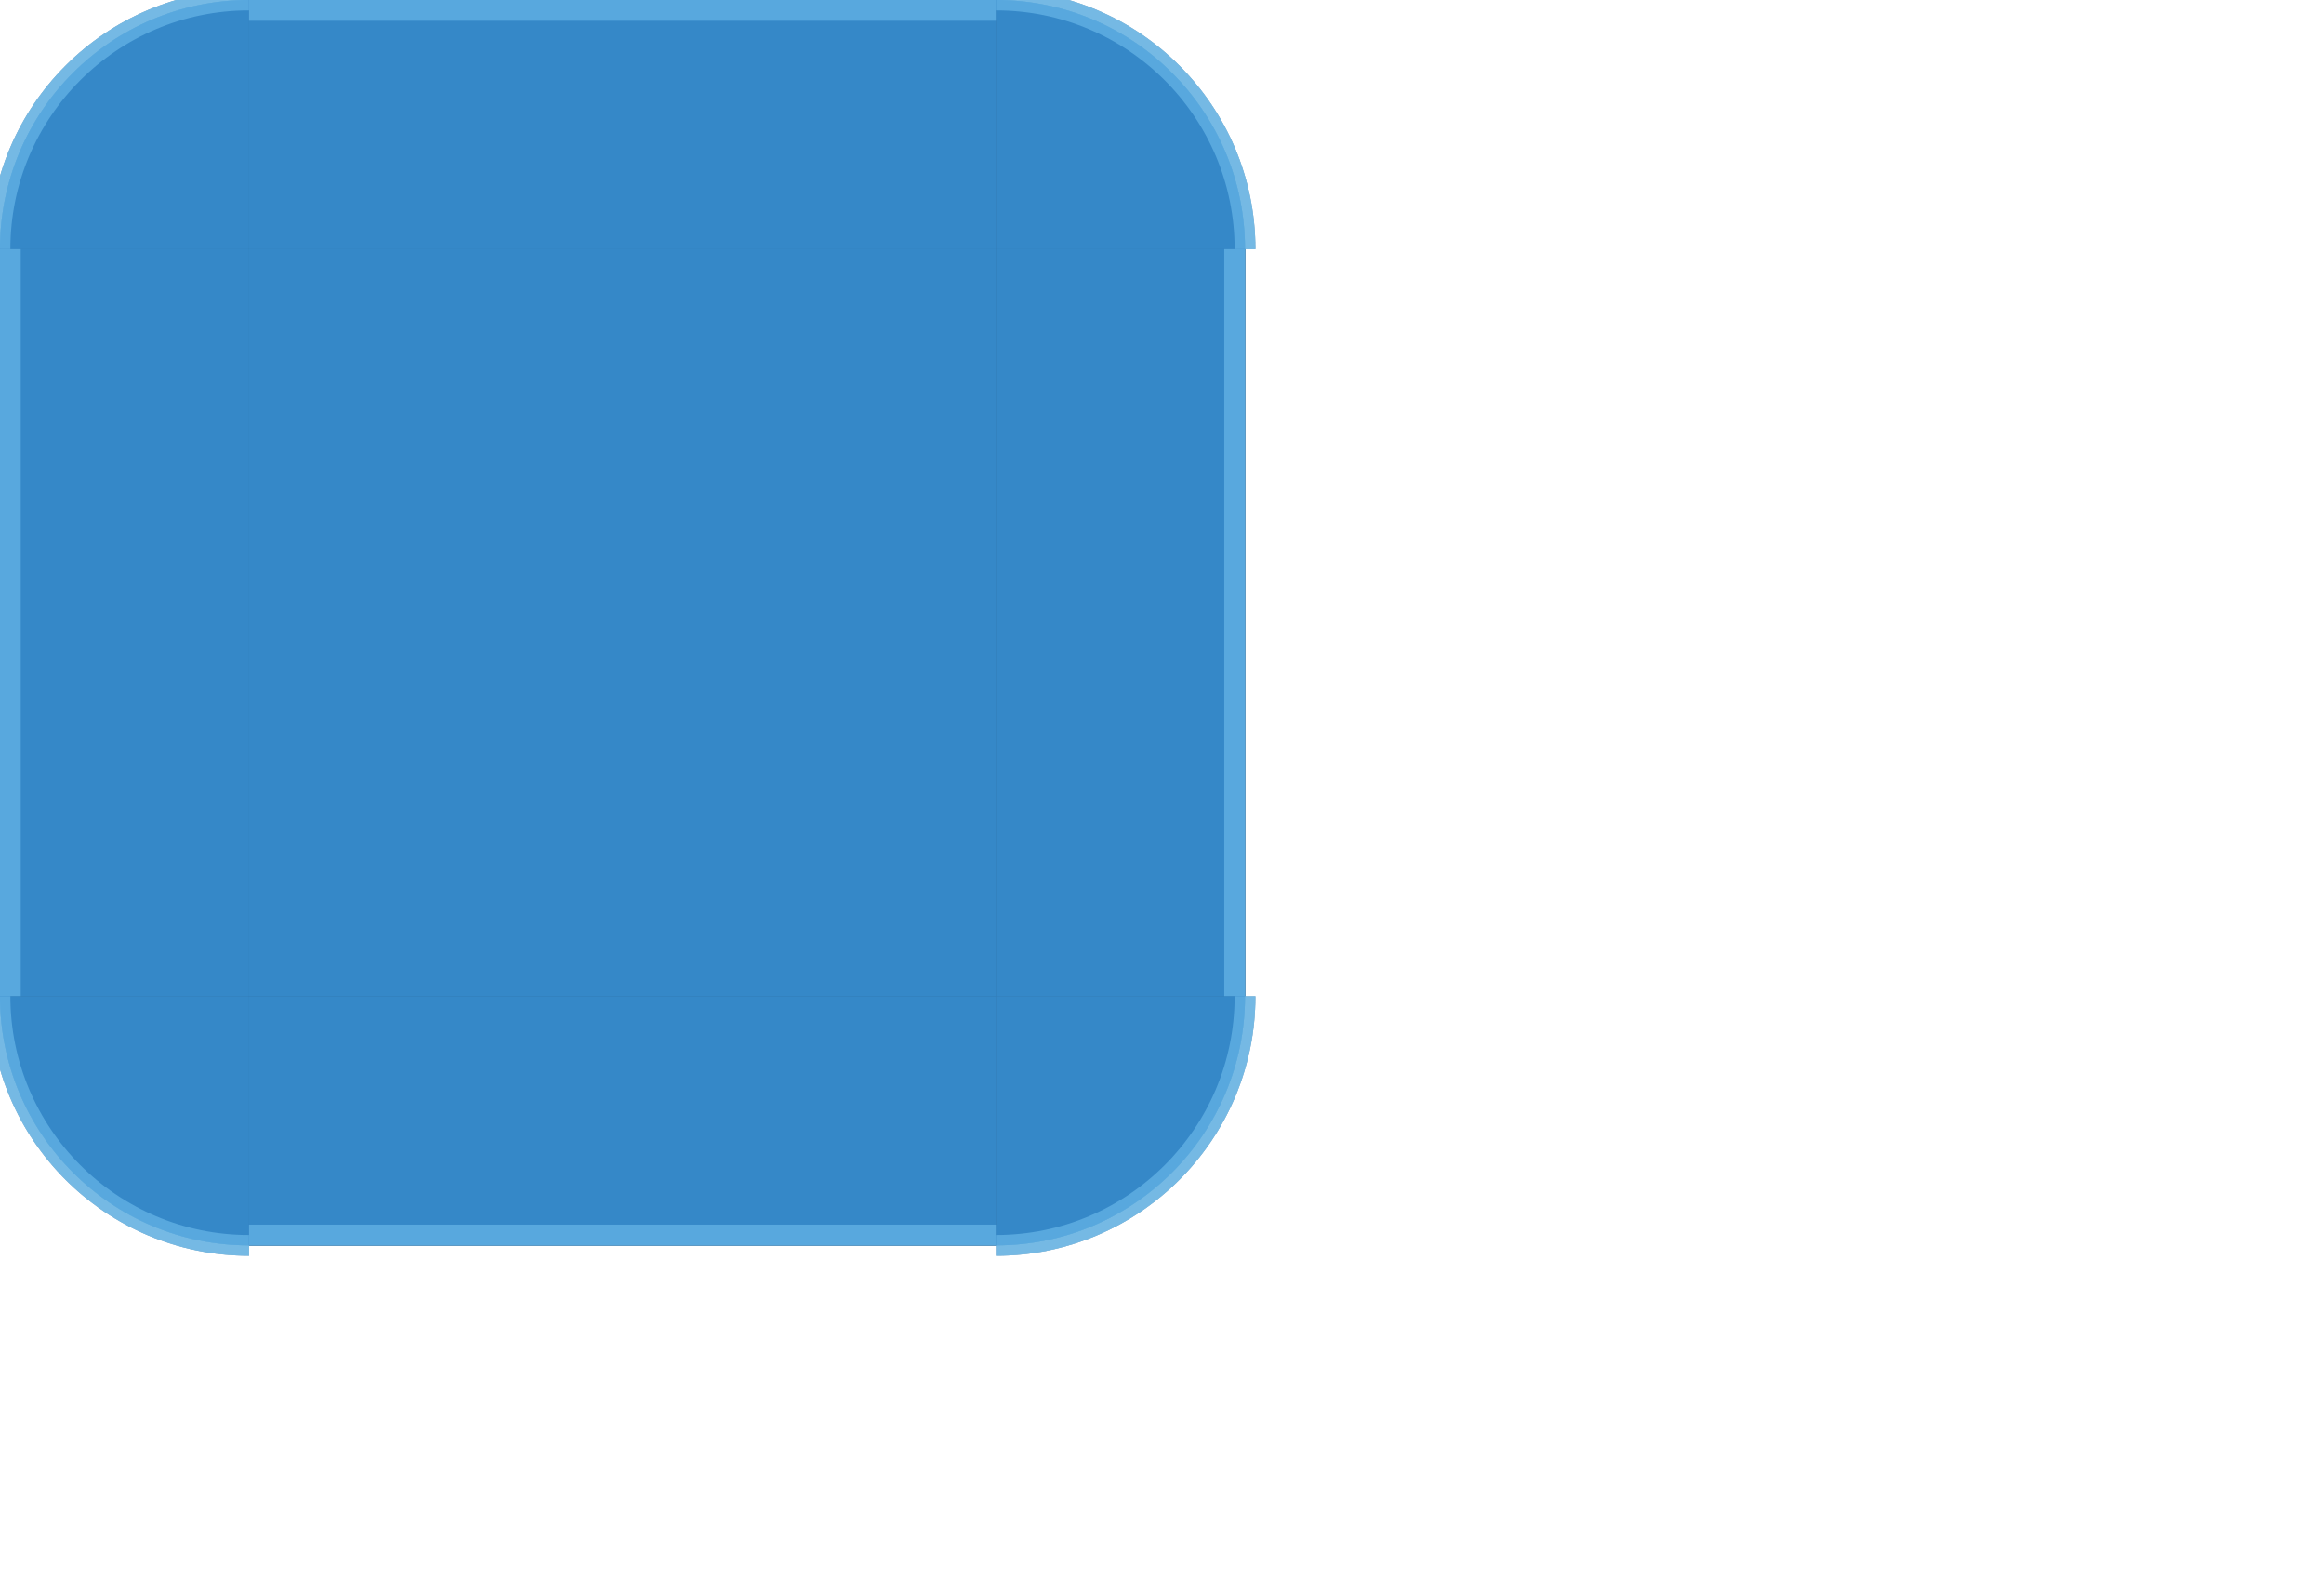
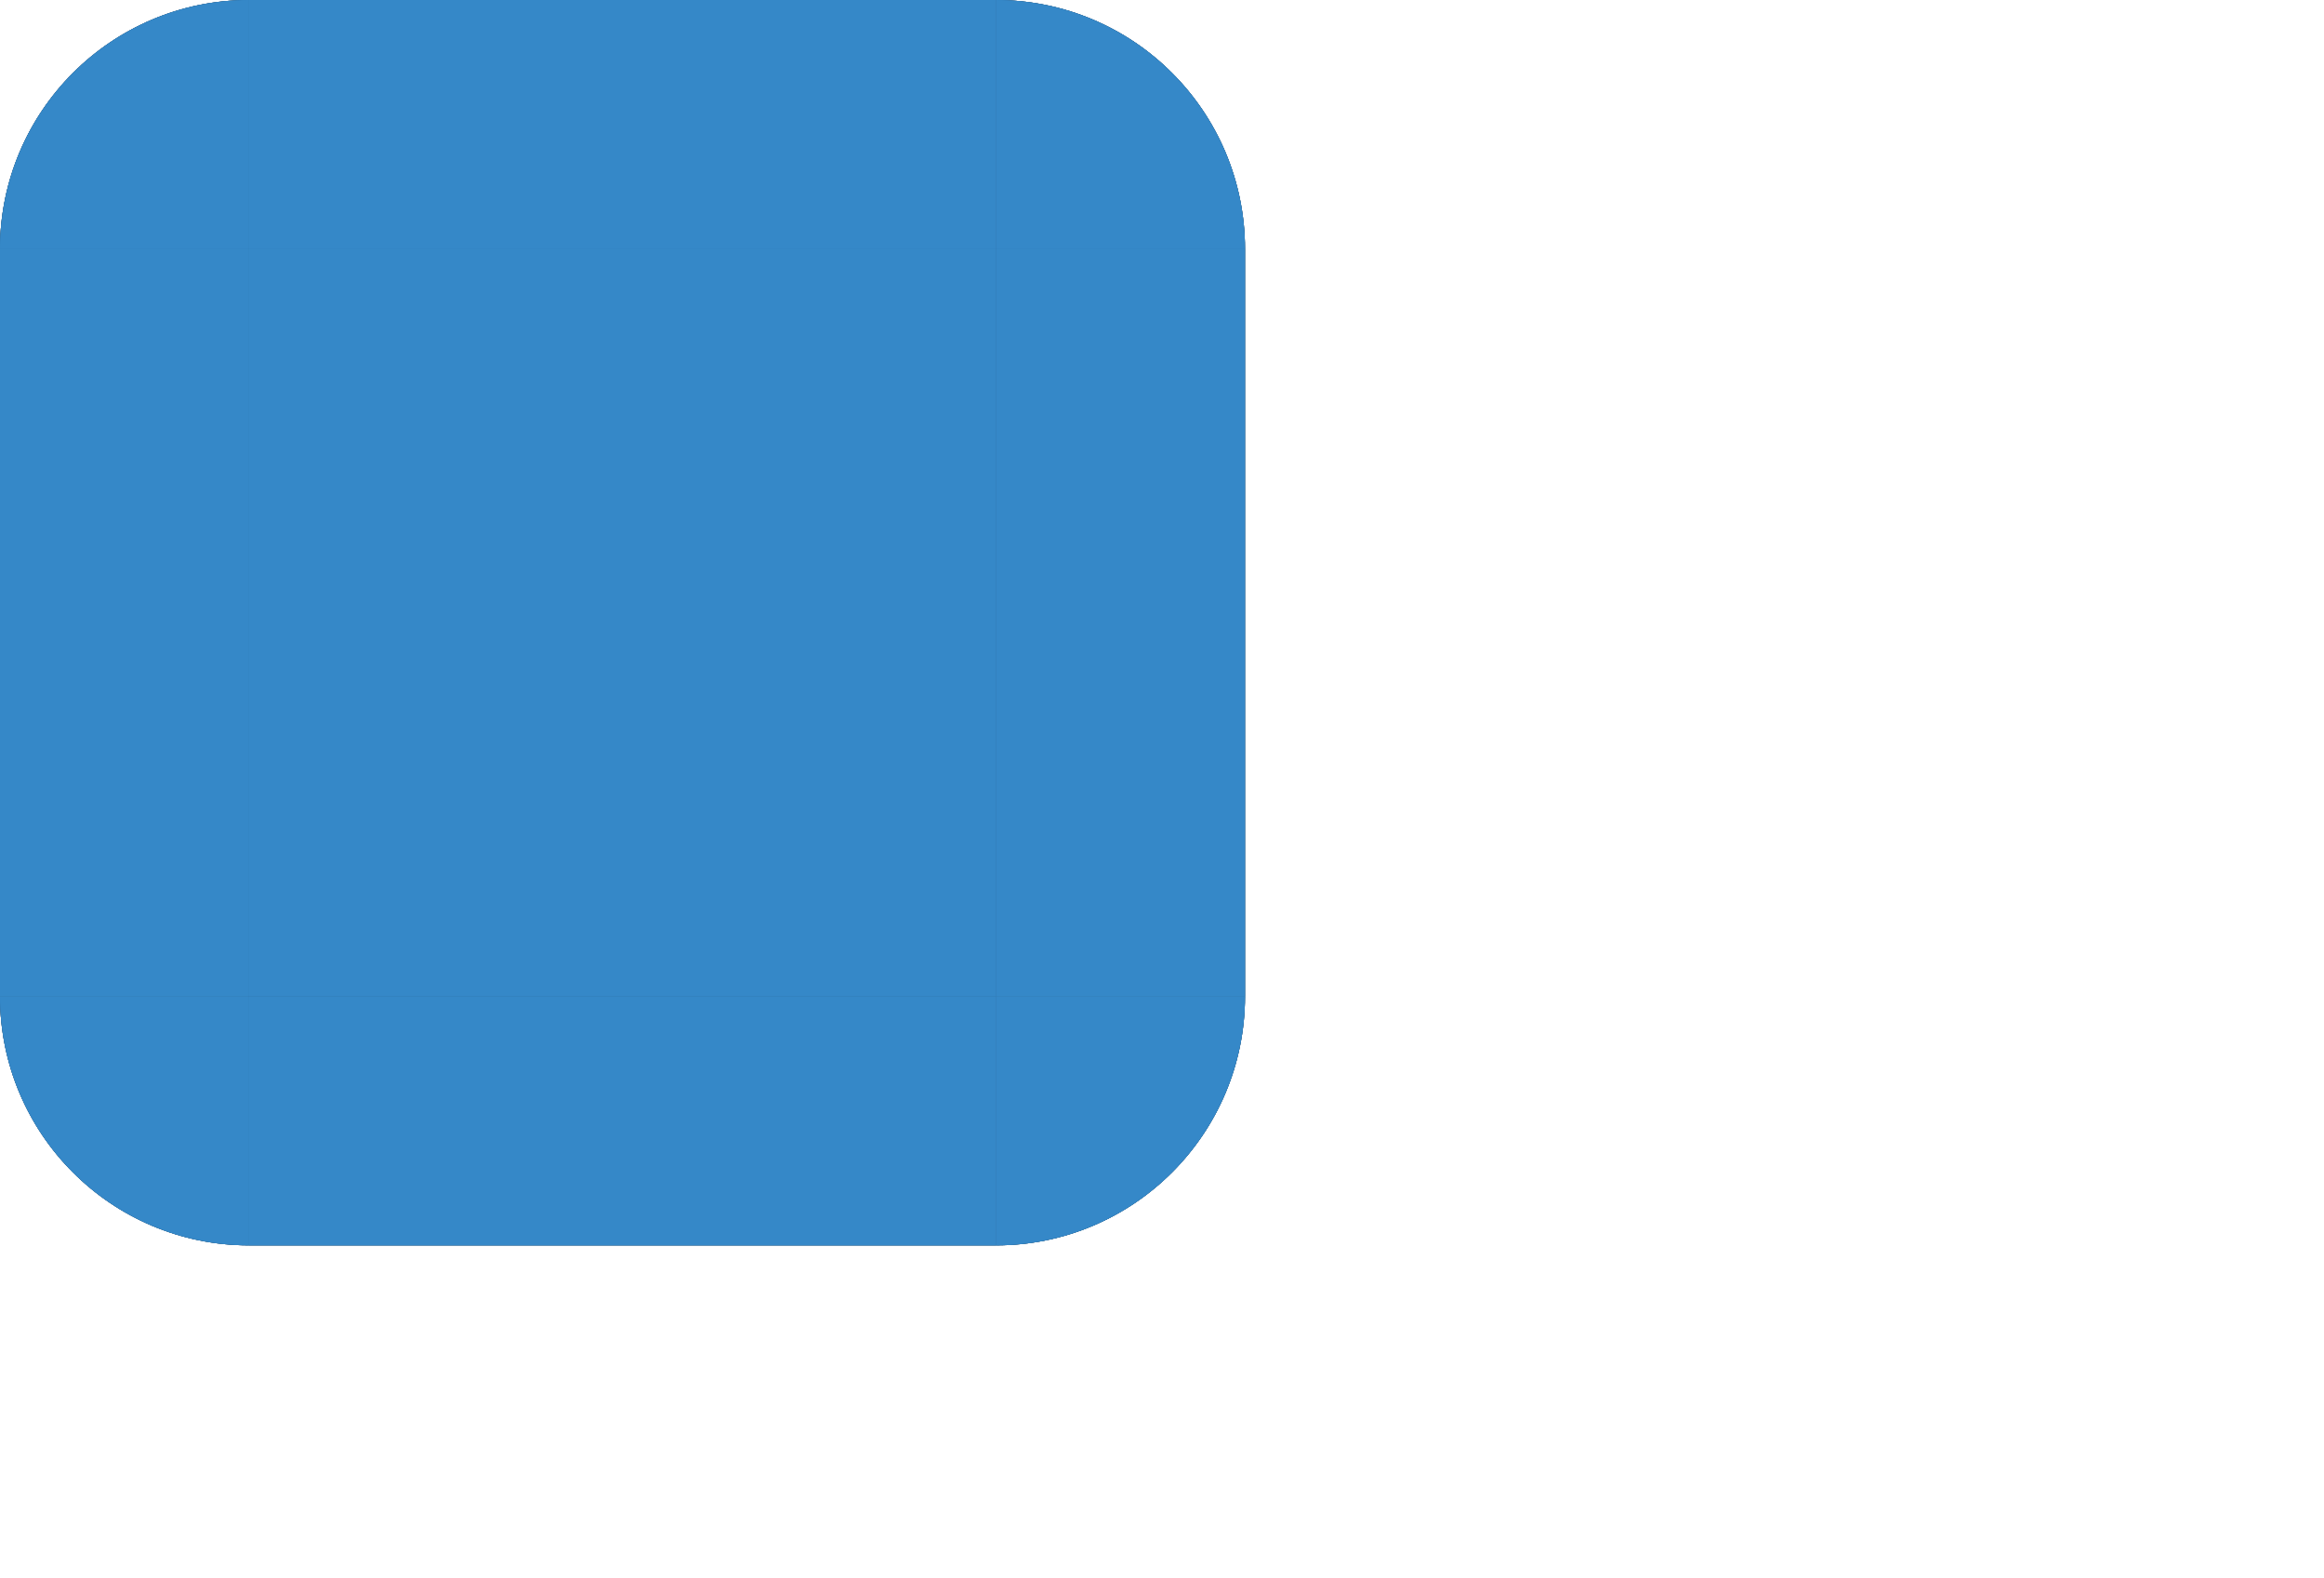
<svg xmlns="http://www.w3.org/2000/svg" width="112" height="76" viewBox="0 0 112 76">
  <g id="normal-topleft">
-     <path d="M12 0 V12 H0 C0 5.373 5.373 0 12 0 Z" fill="#1F334A" />
-     <path d="M0 12 C0 5.373 5.373 0 12 0" fill="none" stroke="#416482" stroke-width="1" stroke-opacity=".53" />
+     <path d="M12 0 V12 H0 C0 5.373 5.373 0 12 0 Z" fill="#293846" />
  </g>
  <g id="normal-top">
-     <rect x="12" y="0" width="36" height="12" fill="#1F334A" />
-     <path d="M12 .5 H48" fill="none" stroke="#416482" stroke-width="1" stroke-opacity=".53" />
+     <rect x="12" y="0" width="36" height="12" fill="#293846" />
  </g>
  <g id="normal-topright">
-     <path d="M48 0 C54.627 0 60 5.373 60 12 H48 Z" fill="#1F334A" />
-     <path d="M48 0 C54.627 0 60 5.373 60 12" fill="none" stroke="#416482" stroke-width="1" stroke-opacity=".53" />
+     <path d="M48 0 C54.627 0 60 5.373 60 12 H48 Z" fill="#293846" />
  </g>
  <g id="normal-left">
-     <rect x="0" y="12" width="12" height="36" fill="#1F334A" />
-     <path d="M.5 12 V48" fill="none" stroke="#416482" stroke-width="1" stroke-opacity=".53" />
+     <rect x="0" y="12" width="12" height="36" fill="#293846" />
  </g>
  <g id="normal-center">
-     <rect x="12" y="12" width="36" height="36" fill="#1F334A" />
+     <rect x="12" y="12" width="36" height="36" fill="#293846" />
  </g>
  <g id="normal-right">
-     <rect x="48" y="12" width="12" height="36" fill="#1F334A" />
-     <path d="M59.5 12 V48" fill="none" stroke="#416482" stroke-width="1" stroke-opacity=".53" />
+     <rect x="48" y="12" width="12" height="36" fill="#293846" />
  </g>
  <g id="normal-bottomleft">
-     <path d="M0 48 H12 V60 C5.373 60 0 54.627 0 48 Z" fill="#1F334A" />
-     <path d="M0 48 C0 54.627 5.373 60 12 60" fill="none" stroke="#416482" stroke-width="1" stroke-opacity=".53" />
+     <path d="M0 48 H12 V60 C5.373 60 0 54.627 0 48 Z" fill="#293846" />
  </g>
  <g id="normal-bottom">
-     <rect x="12" y="48" width="36" height="12" fill="#1F334A" />
-     <path d="M12 59.5 H48" fill="none" stroke="#416482" stroke-width="1" stroke-opacity=".53" />
+     <rect x="12" y="48" width="36" height="12" fill="#293846" />
  </g>
  <g id="normal-bottomright">
-     <path d="M48 48 H60 C60 54.627 54.627 60 48 60 Z" fill="#1F334A" />
-     <path d="M48 60 C54.627 60 60 54.627 60 48" fill="none" stroke="#416482" stroke-width="1" stroke-opacity=".53" />
+     <path d="M48 48 H60 C60 54.627 54.627 60 48 60 Z" fill="#293846" />
  </g>
  <g id="hover-topleft">
    <path d="M12 0 V12 H0 C0 5.373 5.373 0 12 0 Z" fill="#294560" />
-     <path d="M0 12 C0 5.373 5.373 0 12 0" fill="none" stroke="#6A9AC4" stroke-width="1" stroke-opacity=".53" />
  </g>
  <g id="hover-top">
    <rect x="12" y="0" width="36" height="12" fill="#294560" />
-     <path d="M12 .5 H48" fill="none" stroke="#6A9AC4" stroke-width="1" stroke-opacity=".53" />
  </g>
  <g id="hover-topright">
    <path d="M48 0 C54.627 0 60 5.373 60 12 H48 Z" fill="#294560" />
-     <path d="M48 0 C54.627 0 60 5.373 60 12" fill="none" stroke="#6A9AC4" stroke-width="1" stroke-opacity=".53" />
  </g>
  <g id="hover-left">
    <rect x="0" y="12" width="12" height="36" fill="#294560" />
-     <path d="M.5 12 V48" fill="none" stroke="#6A9AC4" stroke-width="1" stroke-opacity=".53" />
  </g>
  <g id="hover-center">
    <rect x="12" y="12" width="36" height="36" fill="#294560" />
  </g>
  <g id="hover-right">
    <rect x="48" y="12" width="12" height="36" fill="#294560" />
-     <path d="M59.5 12 V48" fill="none" stroke="#6A9AC4" stroke-width="1" stroke-opacity=".53" />
  </g>
  <g id="hover-bottomleft">
    <path d="M0 48 H12 V60 C5.373 60 0 54.627 0 48 Z" fill="#294560" />
-     <path d="M0 48 C0 54.627 5.373 60 12 60" fill="none" stroke="#6A9AC4" stroke-width="1" stroke-opacity=".53" />
  </g>
  <g id="hover-bottom">
    <rect x="12" y="48" width="36" height="12" fill="#294560" />
-     <path d="M12 59.5 H48" fill="none" stroke="#6A9AC4" stroke-width="1" stroke-opacity=".53" />
  </g>
  <g id="hover-bottomright">
    <path d="M48 48 H60 C60 54.627 54.627 60 48 60 Z" fill="#294560" />
-     <path d="M48 60 C54.627 60 60 54.627 60 48" fill="none" stroke="#6A9AC4" stroke-width="1" stroke-opacity=".53" />
  </g>
  <g id="selected-topleft">
    <path d="M12 0 V12 H0 C0 5.373 5.373 0 12 0 Z" fill="#2D79B6" />
-     <path d="M0 12 C0 5.373 5.373 0 12 0" fill="none" stroke="#67B7E7" stroke-width="1" stroke-opacity=".53" />
  </g>
  <g id="selected-top">
    <rect x="12" y="0" width="36" height="12" fill="#2D79B6" />
-     <path d="M12 .5 H48" fill="none" stroke="#67B7E7" stroke-width="1" stroke-opacity=".53" />
  </g>
  <g id="selected-topright">
    <path d="M48 0 C54.627 0 60 5.373 60 12 H48 Z" fill="#2D79B6" />
-     <path d="M48 0 C54.627 0 60 5.373 60 12" fill="none" stroke="#67B7E7" stroke-width="1" stroke-opacity=".53" />
  </g>
  <g id="selected-left">
    <rect x="0" y="12" width="12" height="36" fill="#2D79B6" />
-     <path d="M.5 12 V48" fill="none" stroke="#67B7E7" stroke-width="1" stroke-opacity=".53" />
  </g>
  <g id="selected-center">
    <rect x="12" y="12" width="36" height="36" fill="#2D79B6" />
  </g>
  <g id="selected-right">
    <rect x="48" y="12" width="12" height="36" fill="#2D79B6" />
-     <path d="M59.5 12 V48" fill="none" stroke="#67B7E7" stroke-width="1" stroke-opacity=".53" />
  </g>
  <g id="selected-bottomleft">
    <path d="M0 48 H12 V60 C5.373 60 0 54.627 0 48 Z" fill="#2D79B6" />
-     <path d="M0 48 C0 54.627 5.373 60 12 60" fill="none" stroke="#67B7E7" stroke-width="1" stroke-opacity=".53" />
  </g>
  <g id="selected-bottom">
    <rect x="12" y="48" width="36" height="12" fill="#2D79B6" />
-     <path d="M12 59.5 H48" fill="none" stroke="#67B7E7" stroke-width="1" stroke-opacity=".53" />
  </g>
  <g id="selected-bottomright">
    <path d="M48 48 H60 C60 54.627 54.627 60 48 60 Z" fill="#2D79B6" />
-     <path d="M48 60 C54.627 60 60 54.627 60 48" fill="none" stroke="#67B7E7" stroke-width="1" stroke-opacity=".53" />
  </g>
  <g id="selected+hover-topleft">
    <path d="M12 0 V12 H0 C0 5.373 5.373 0 12 0 Z" fill="#3588C8" />
-     <path d="M0 12 C0 5.373 5.373 0 12 0" fill="none" stroke="#78C5F2" stroke-width="1" stroke-opacity=".53" />
  </g>
  <g id="selected+hover-top">
    <rect x="12" y="0" width="36" height="12" fill="#3588C8" />
-     <path d="M12 .5 H48" fill="none" stroke="#78C5F2" stroke-width="1" stroke-opacity=".53" />
  </g>
  <g id="selected+hover-topright">
    <path d="M48 0 C54.627 0 60 5.373 60 12 H48 Z" fill="#3588C8" />
-     <path d="M48 0 C54.627 0 60 5.373 60 12" fill="none" stroke="#78C5F2" stroke-width="1" stroke-opacity=".53" />
  </g>
  <g id="selected+hover-left">
    <rect x="0" y="12" width="12" height="36" fill="#3588C8" />
-     <path d="M.5 12 V48" fill="none" stroke="#78C5F2" stroke-width="1" stroke-opacity=".53" />
  </g>
  <g id="selected+hover-center">
    <rect x="12" y="12" width="36" height="36" fill="#3588C8" />
  </g>
  <g id="selected+hover-right">
    <rect x="48" y="12" width="12" height="36" fill="#3588C8" />
-     <path d="M59.5 12 V48" fill="none" stroke="#78C5F2" stroke-width="1" stroke-opacity=".53" />
  </g>
  <g id="selected+hover-bottomleft">
    <path d="M0 48 H12 V60 C5.373 60 0 54.627 0 48 Z" fill="#3588C8" />
-     <path d="M0 48 C0 54.627 5.373 60 12 60" fill="none" stroke="#78C5F2" stroke-width="1" stroke-opacity=".53" />
  </g>
  <g id="selected+hover-bottom">
    <rect x="12" y="48" width="36" height="12" fill="#3588C8" />
-     <path d="M12 59.5 H48" fill="none" stroke="#78C5F2" stroke-width="1" stroke-opacity=".53" />
  </g>
  <g id="selected+hover-bottomright">
    <path d="M48 48 H60 C60 54.627 54.627 60 48 60 Z" fill="#3588C8" />
-     <path d="M48 60 C54.627 60 60 54.627 60 48" fill="none" stroke="#78C5F2" stroke-width="1" stroke-opacity=".53" />
  </g>
  <rect id="hint-top-margin" x="72" y="4" width="2" height="10" fill="#000" fill-opacity="0" />
  <rect id="hint-right-margin" x="76" y="4" width="10" height="2" fill="#000" fill-opacity="0" />
  <rect id="hint-bottom-margin" x="88" y="4" width="2" height="10" fill="#000" fill-opacity="0" />
  <rect id="hint-left-margin" x="92" y="4" width="10" height="2" fill="#000" fill-opacity="0" />
</svg>
